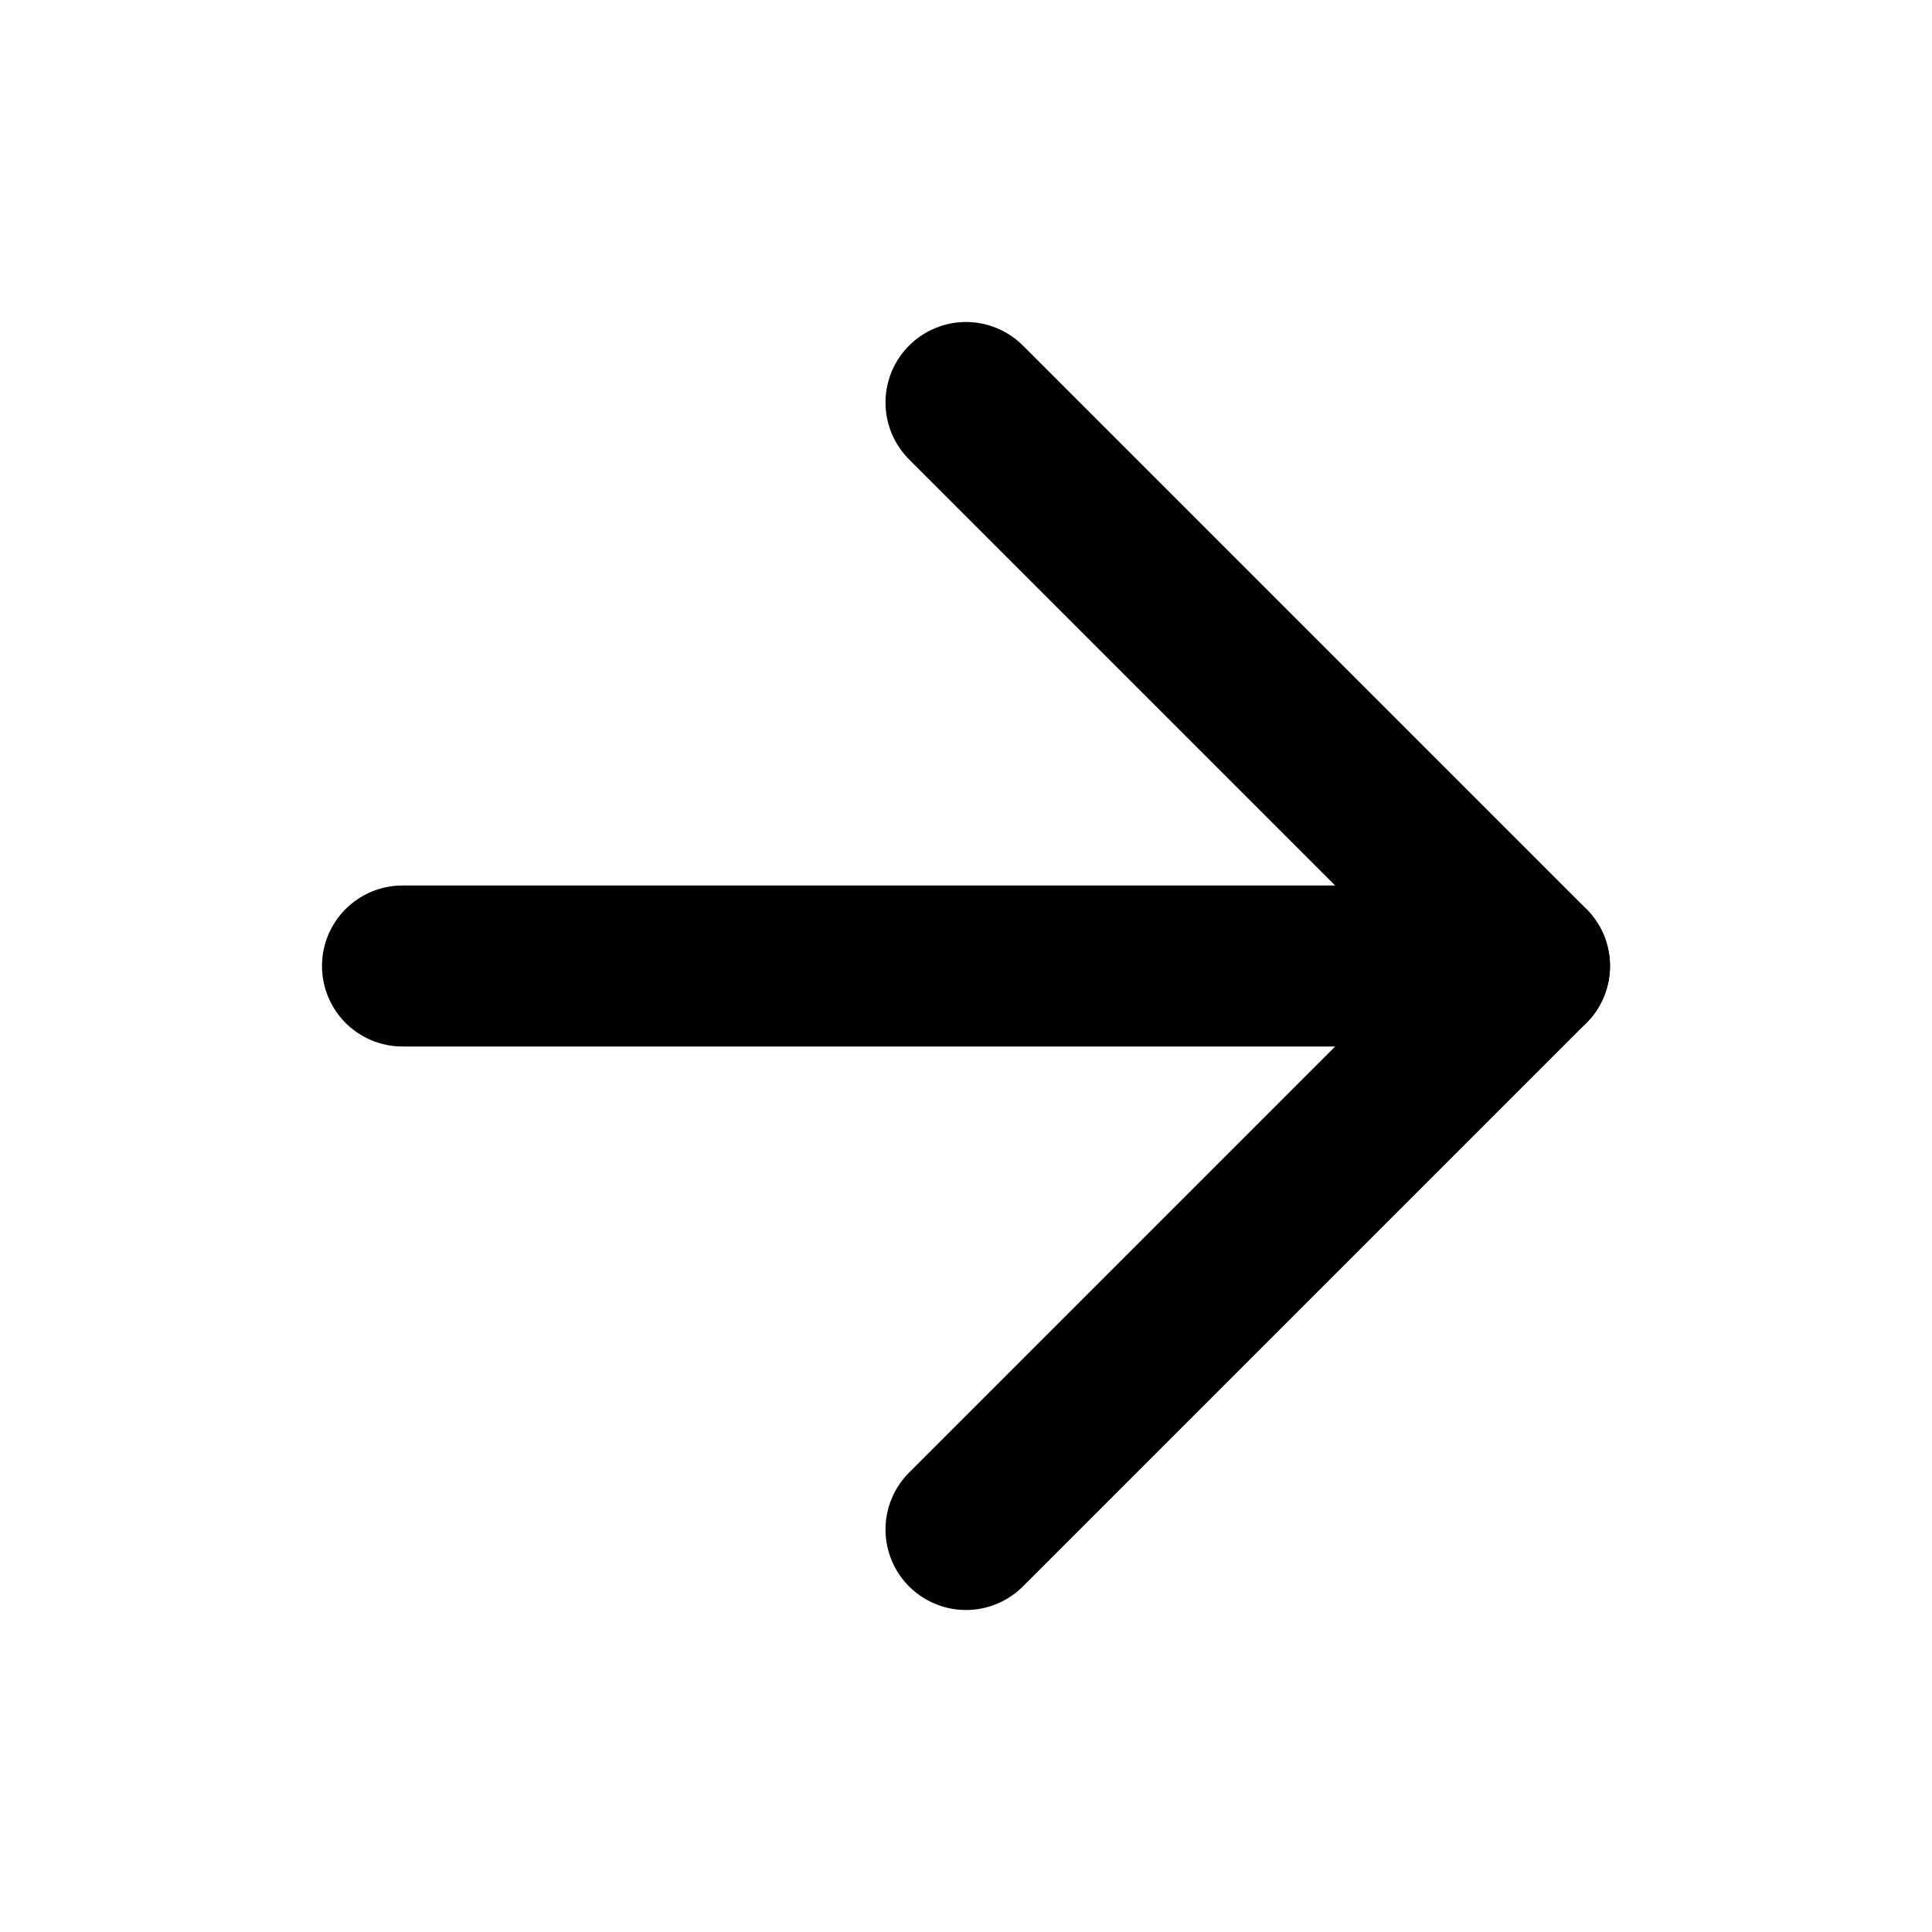
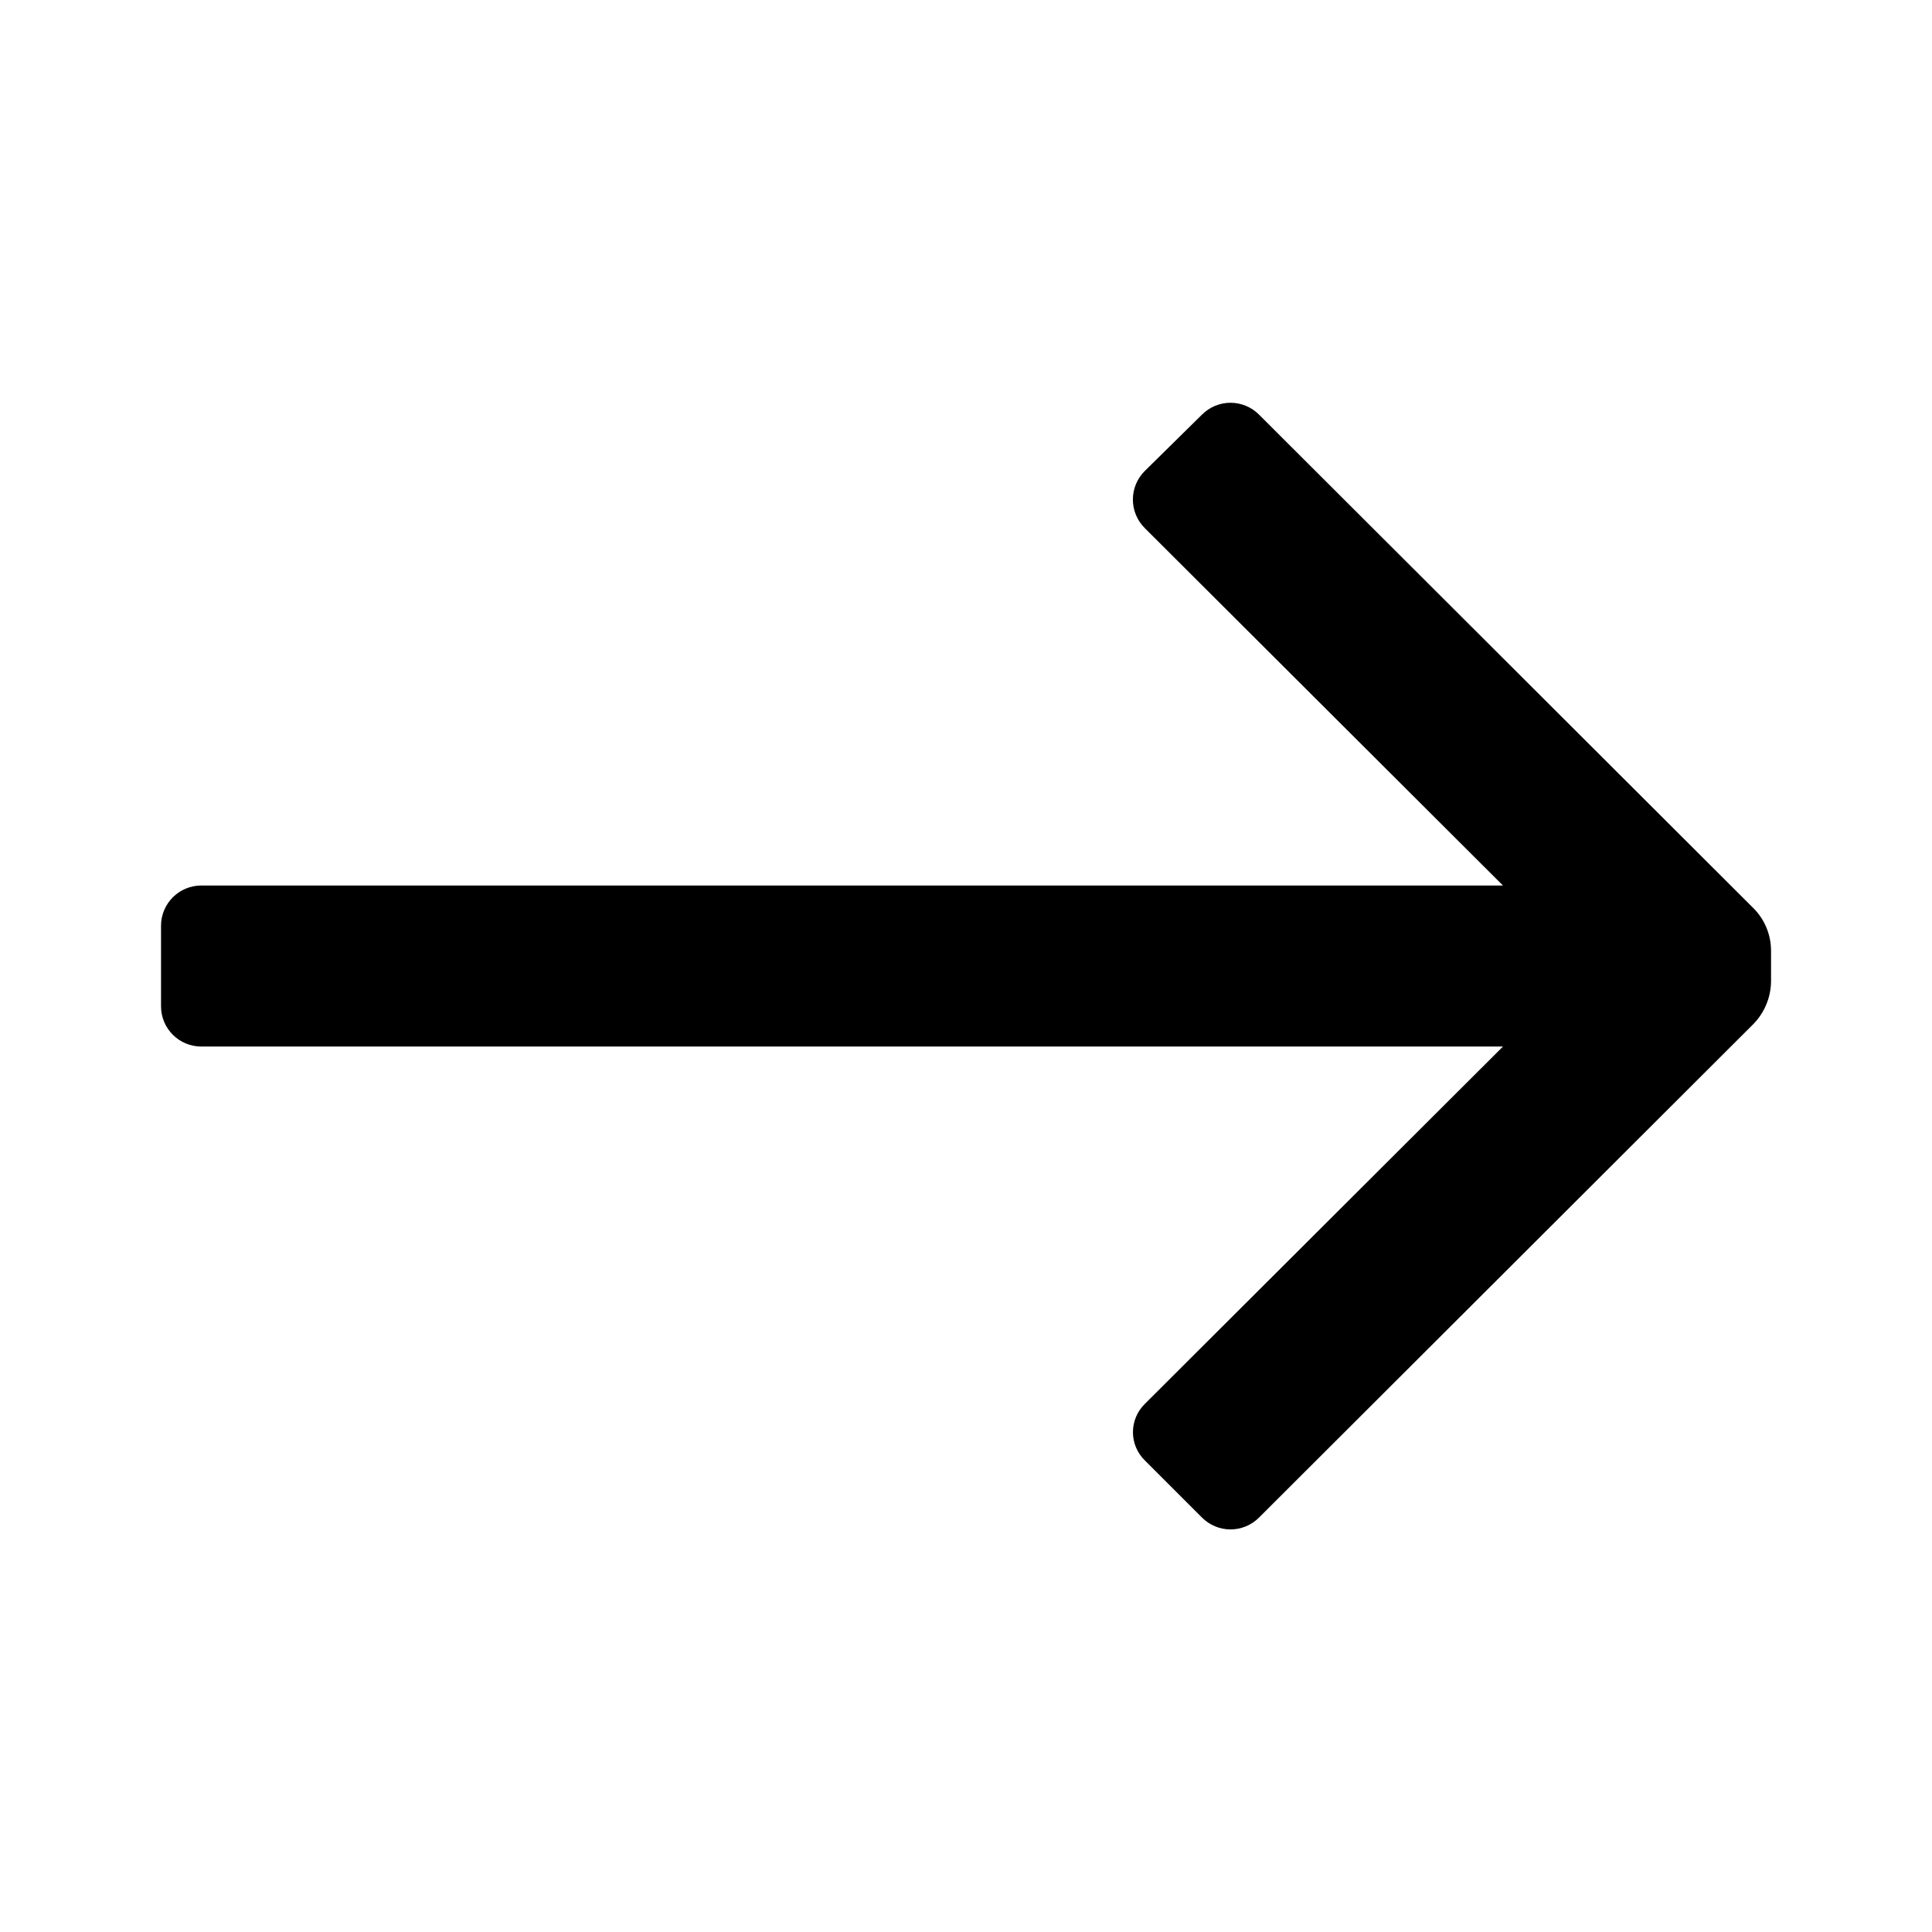
- <svg xmlns="http://www.w3.org/2000/svg" width="24" height="24" viewBox="0 0 24 24" fill="none" stroke="currentColor" stroke-width="2" stroke-linecap="round" stroke-linejoin="round" class="feather feather-arrow-right">
-   <line x1="5" y1="12" x2="19" y2="12" />
-   <polyline points="12 5 19 12 12 19" />
+ <svg xmlns="http://www.w3.org/2000/svg" version="1.1" width="32" height="32" viewBox="0 0 32 32">
+   <path fill="currentColor" d="M2.667 16.667v-1.333c0-0.368 0.298-0.667 0.667-0.667h21.56l-5.933-5.92c-0.126-0.125-0.197-0.296-0.197-0.473s0.071-0.348 0.197-0.473l0.947-0.933c0.125-0.126 0.296-0.197 0.473-0.197s0.348 0.071 0.473 0.197l8.187 8.173c0.188 0.187 0.293 0.442 0.293 0.707v0.507c-0.003 0.265-0.108 0.518-0.293 0.707l-8.187 8.173c-0.125 0.126-0.296 0.197-0.473 0.197s-0.348-0.071-0.473-0.197l-0.947-0.947c-0.125-0.123-0.196-0.291-0.196-0.467s0.071-0.344 0.196-0.467l5.933-5.92h-21.56c-0.368 0-0.667-0.298-0.667-0.667z" />
</svg>
